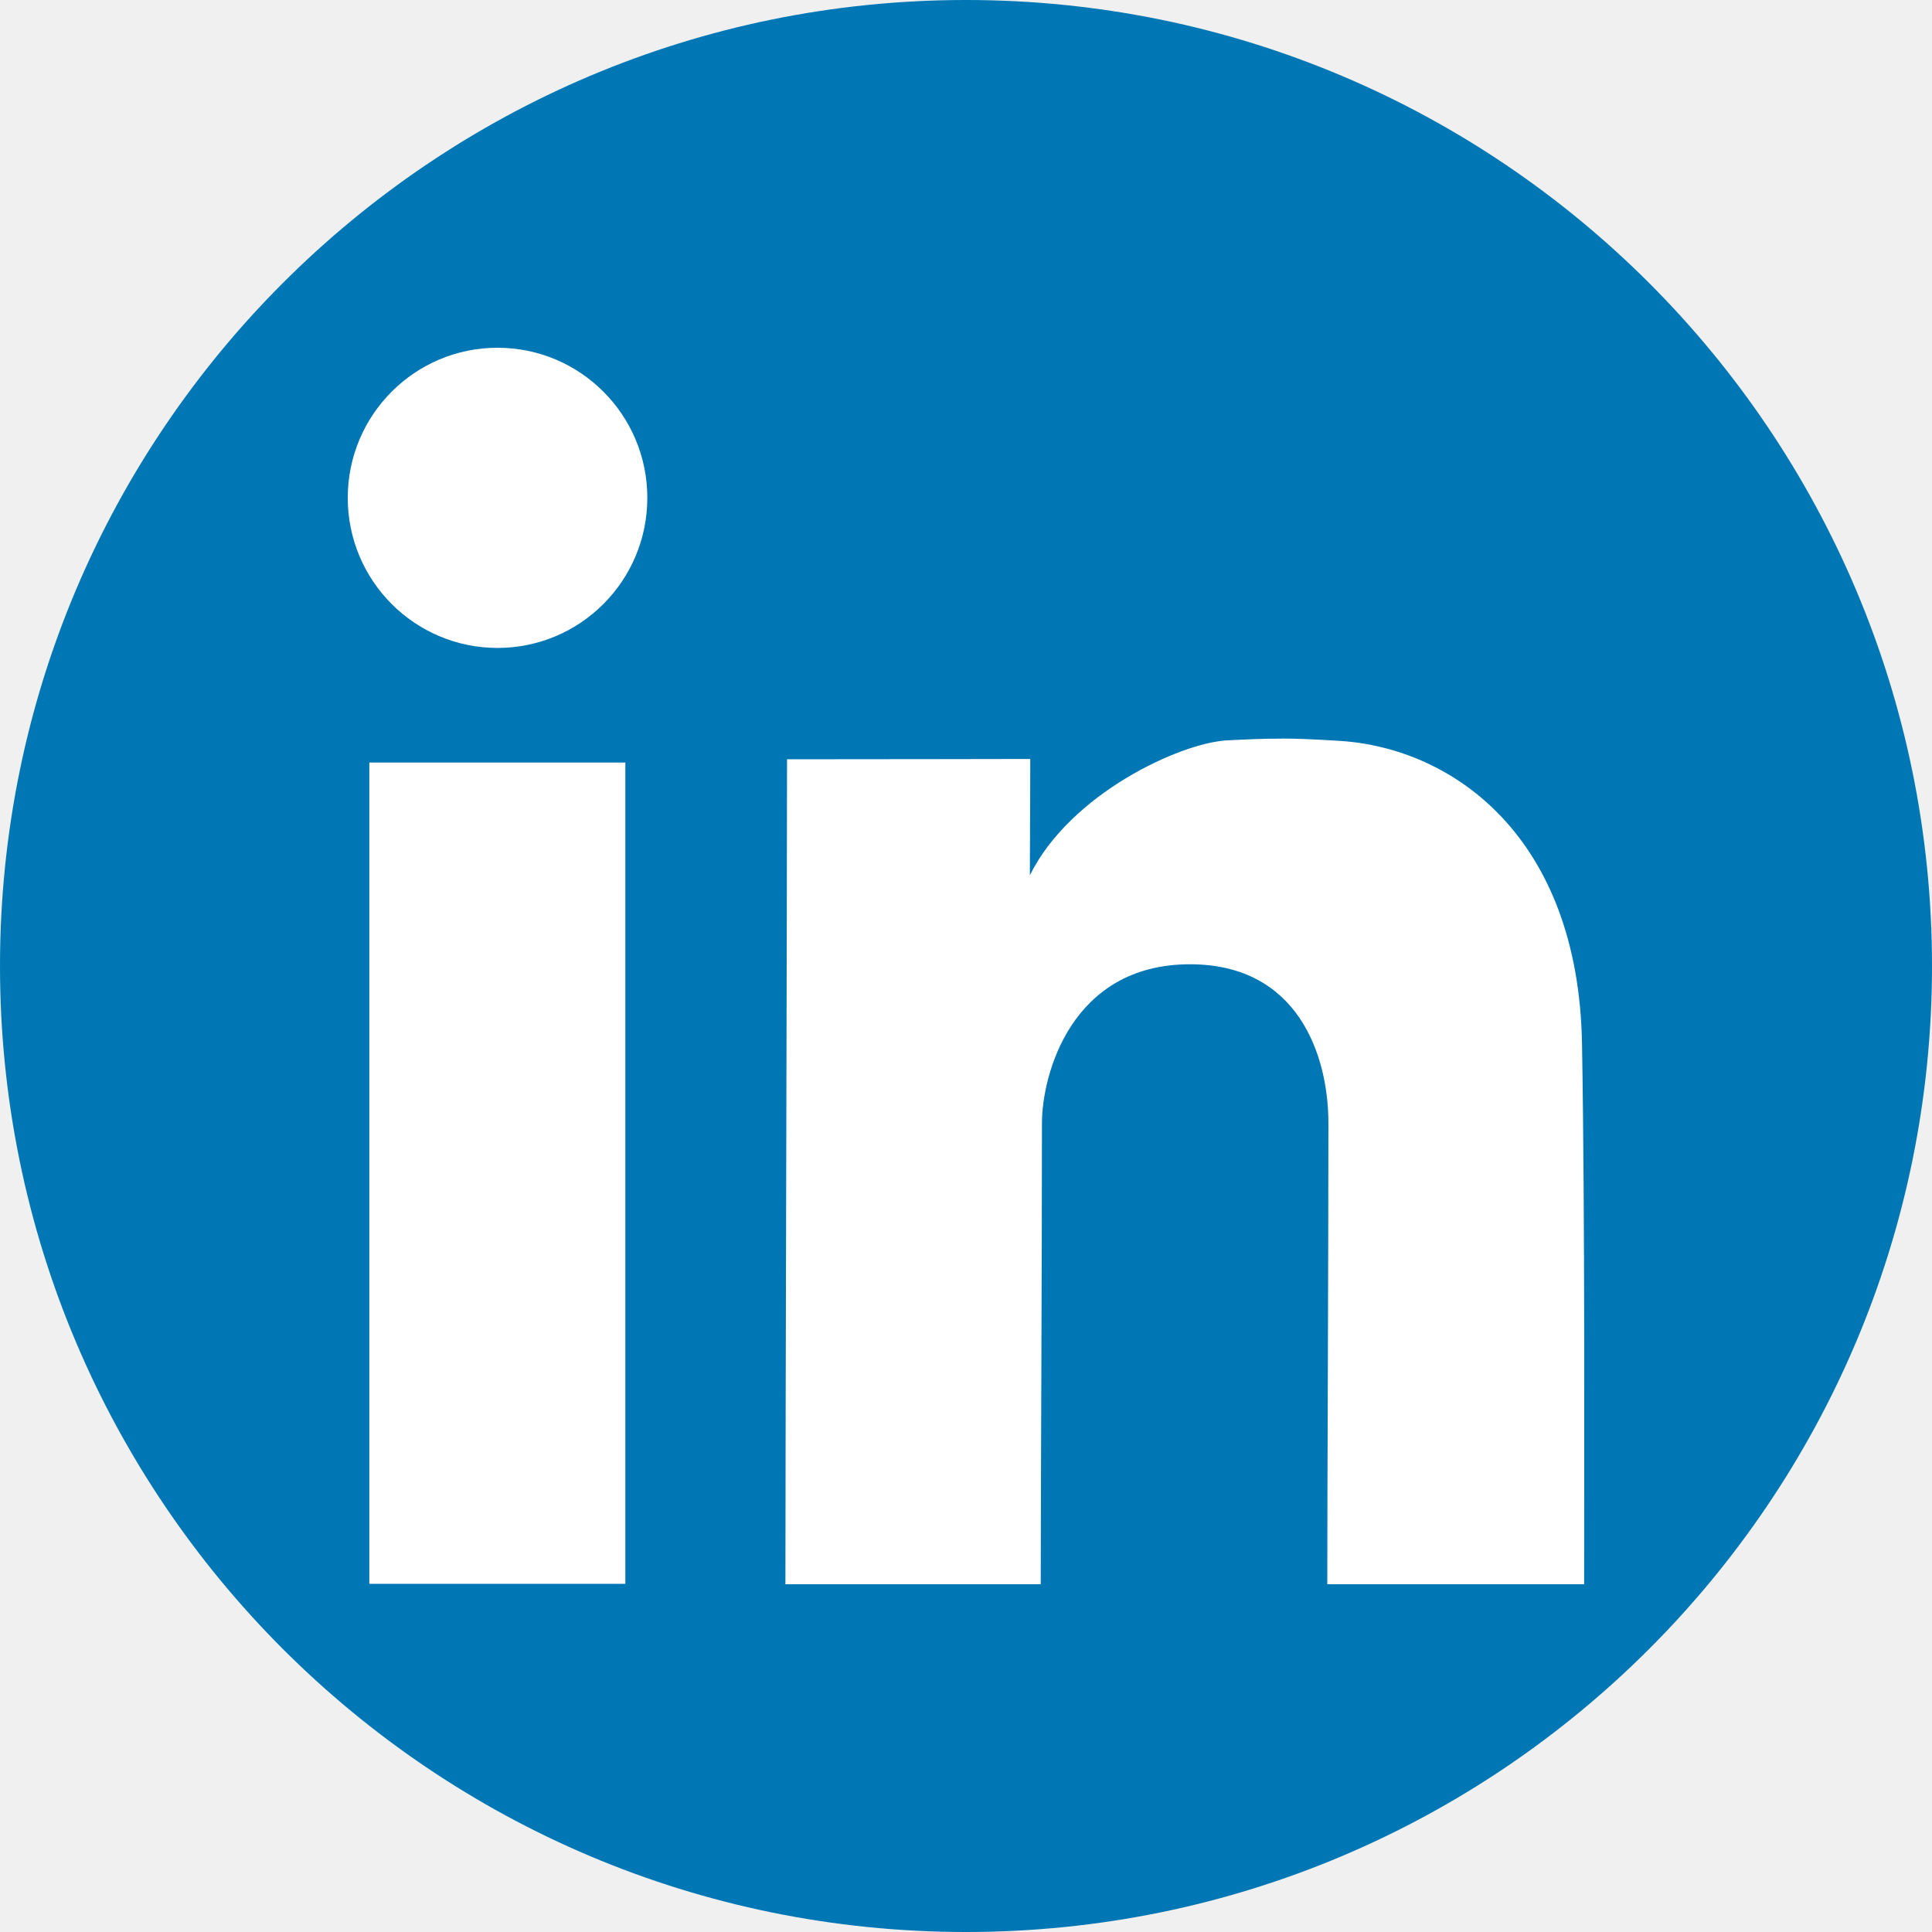
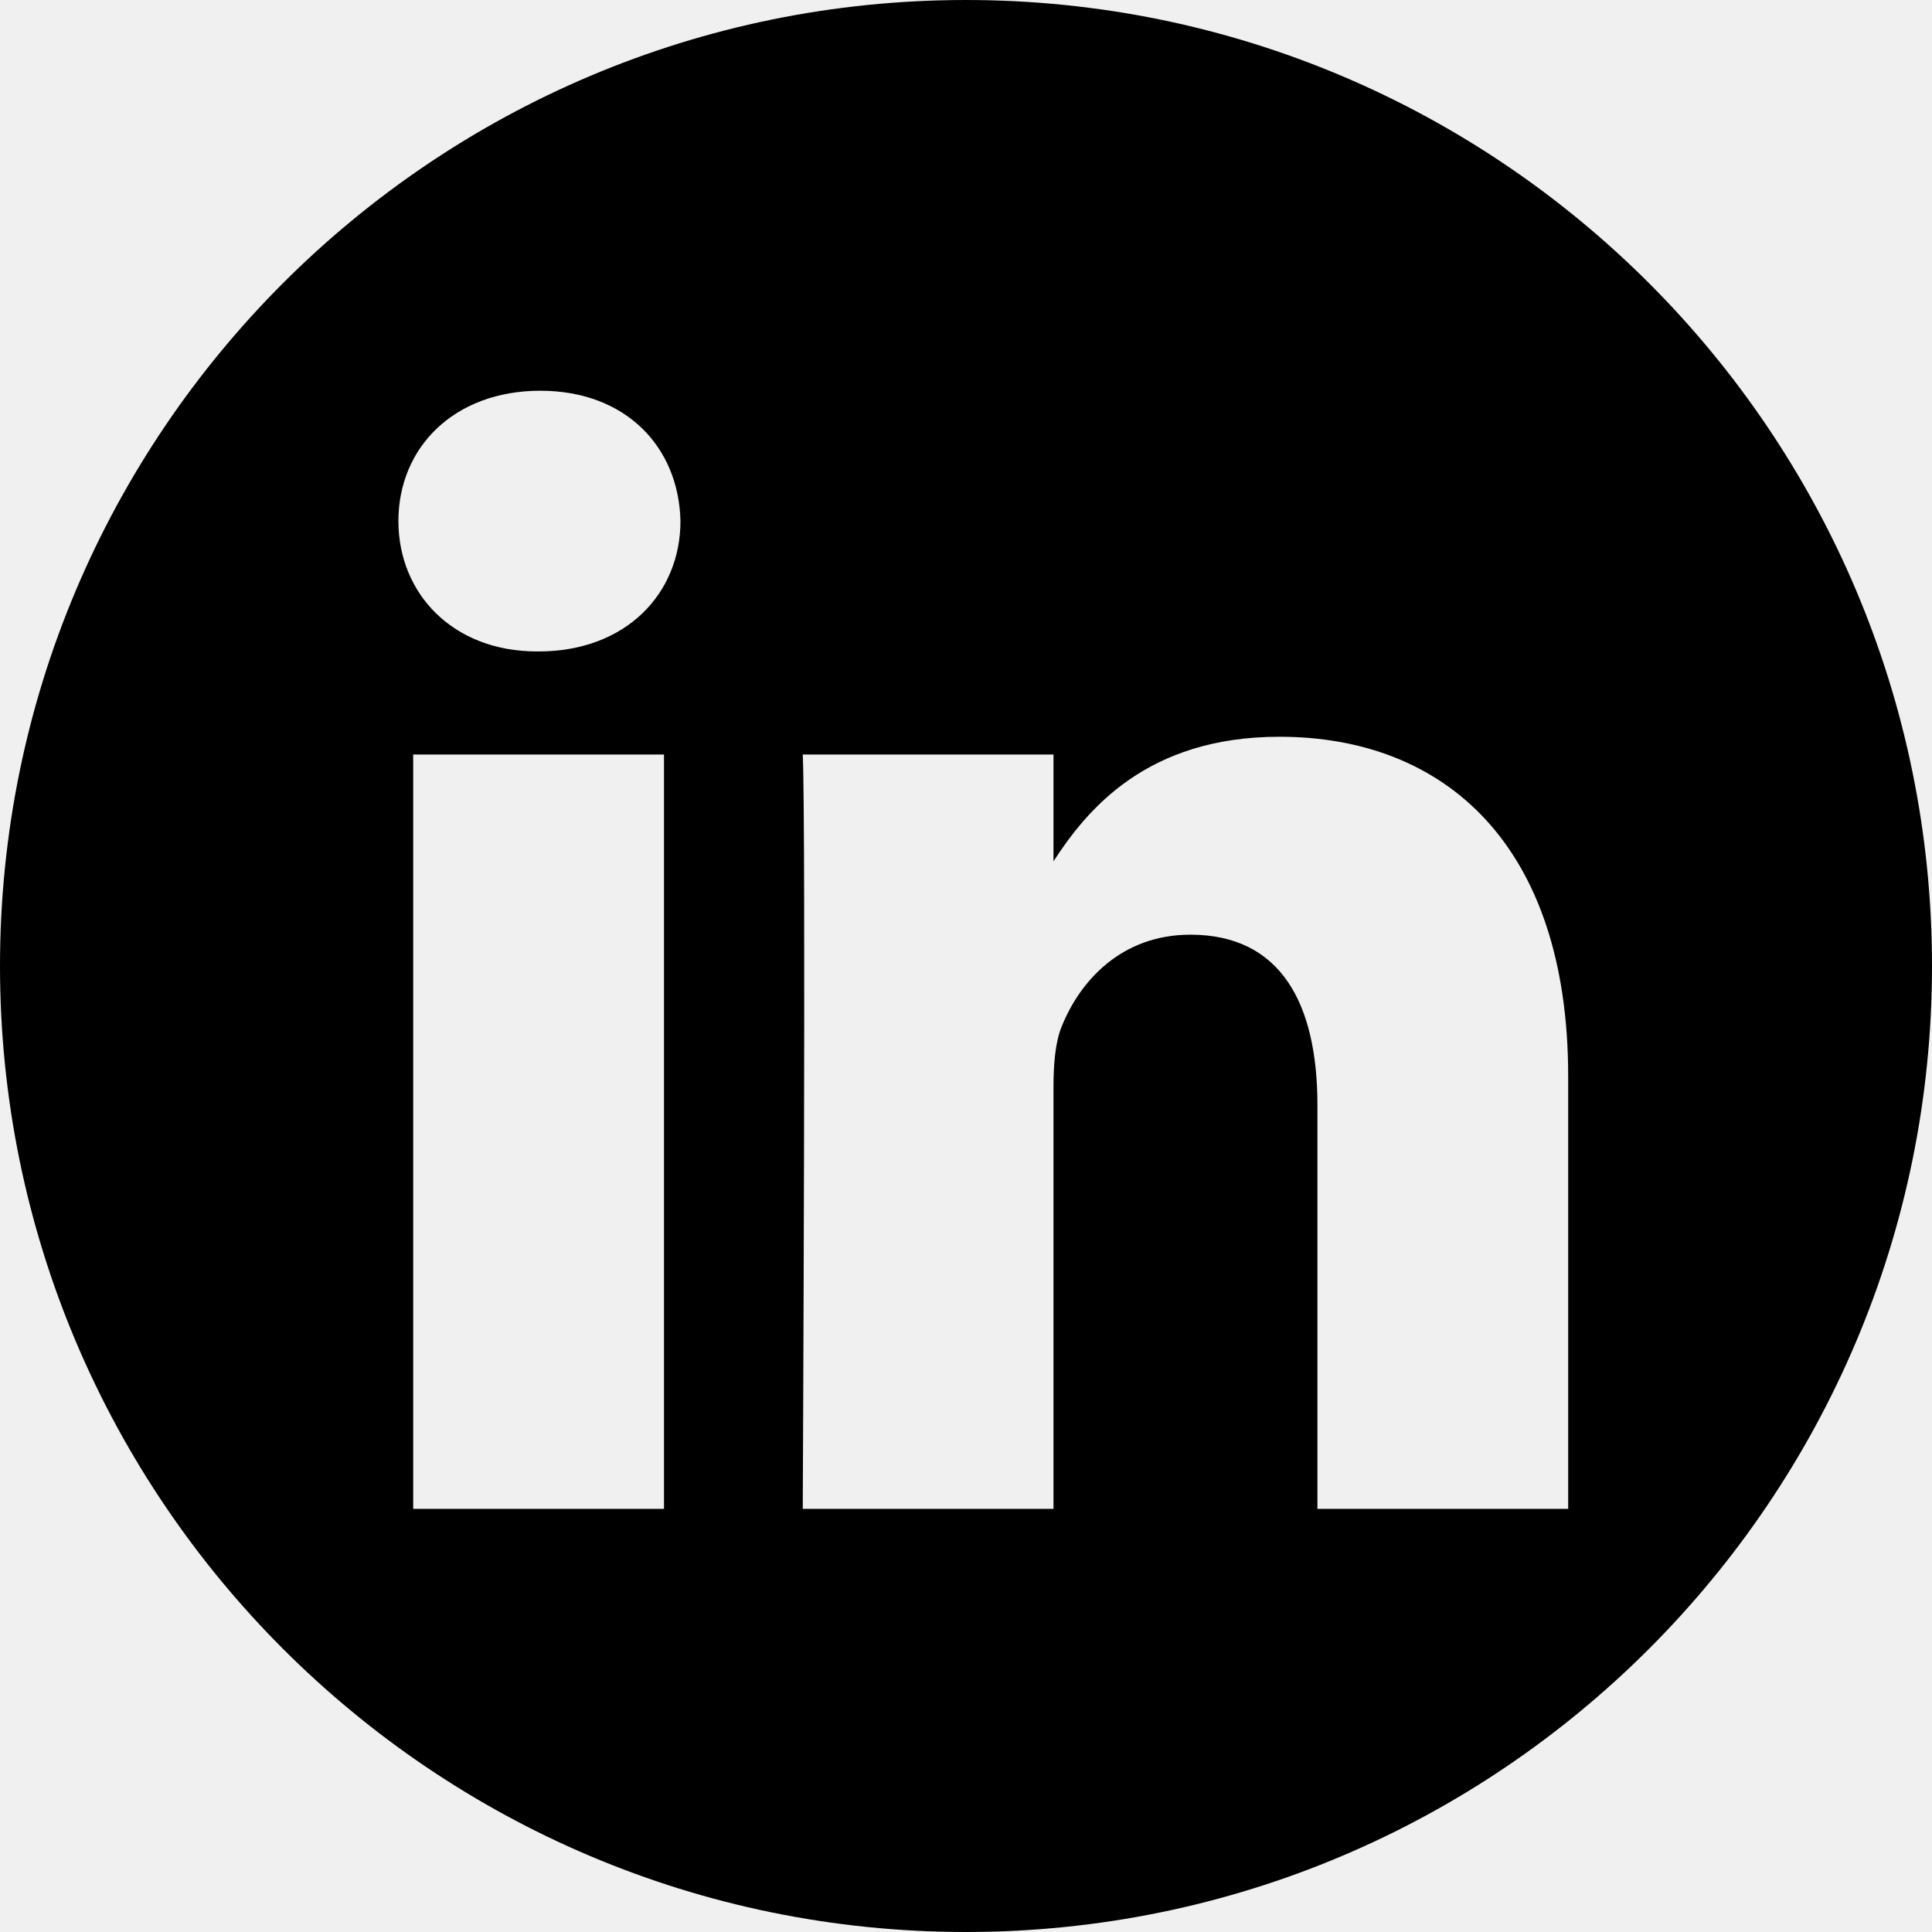
- <svg xmlns="http://www.w3.org/2000/svg" height="500" id="svg2" version="1.1" width="500">
-   <defs id="defs4" />
-   <g id="layer1" transform="translate(0,-552.3622)">
-     <rect height="500" id="rect2990-1" rx="250" ry="250" style="fill:#0077b5;fill-opacity:1;stroke:none" width="500" x="0" y="552.362" />
-     <g id="layer1-9" transform="translate(-549.0051,80.29437)" />
-     <g id="layer1-6" transform="translate(-575.7143,40)" />
-     <g id="layer1-92" transform="matrix(0.9953304,0,0,0.9971677,619.97,-73.12864)">
-       <g id="layer1-9-7" transform="translate(-1068,-236)" />
-     </g>
-     <path d="M 128.763,642.362 C 107.35,642.362 90,659.751 90,681.204 c 0,21.453 17.35,38.842 38.763,38.842 21.414,0 38.763,-17.389 38.763,-38.842 0,-21.453 -17.35,-38.842 -38.763,-38.842 z m 203.026,101.132 0,0.026 c -4.378,-0.016 -8.626,0.16 -14.184,0.447 -12.189,0.631 -40.656,13.838 -51.079,34.921 0,-9.153 0.105,-17.56 0.105,-30.105 -12.485,0 -28.824,0.079 -62.947,0.079 0,38.308 -0.421,173.971 -0.421,213.5 l 66.079,0 c 0,-23.45 0.316,-82.353 0.316,-119.342 0,-12.42 7.508,-41.105 38.316,-41.105 27.974,0 35.816,23.577 35.816,41.105 0,38.523 -0.289,92.976 -0.289,119.342 l 66.474,0 c 0,-25.772 0.236,-95.779 -0.553,-139.947 -0.958,-53.628 -33.533,-76.51 -62.763,-78.316 -6.015,-0.371 -10.49,-0.589 -14.868,-0.605 z m -236.211,6.211 0,212.553 66.263,0 0,-212.553 -66.263,0 z" id="rect2989-1-7" style="fill:#ffffff;fill-opacity:1;stroke:none" />
-   </g>
+ <svg xmlns="http://www.w3.org/2000/svg" height="100%" style="fill-rule:evenodd;clip-rule:evenodd;stroke-linejoin:round;stroke-miterlimit:2;" version="1.1" viewBox="0 0 512 512" width="100%" xml:space="preserve">
+   <path d="M256,0c141.29,0 256,114.71 256,256c0,141.29 -114.71,256 -256,256c-141.29,0 -256,-114.71 -256,-256c0,-141.29 114.71,-256 256,-256Zm-80.037,399.871l0,-199.921l-66.464,0l0,199.921l66.464,0Zm239.62,0l0,-114.646c0,-61.409 -32.787,-89.976 -76.509,-89.976c-35.255,0 -51.047,19.389 -59.889,33.007l0,-28.306l-66.447,0c0.881,18.757 0,199.921 0,199.921l66.446,0l0,-111.65c0,-5.976 0.43,-11.95 2.191,-16.221c4.795,-11.935 15.737,-24.299 34.095,-24.299c24.034,0 33.663,18.34 33.663,45.204l0,106.966l66.45,0Zm-272.403,-296.321c-22.74,0 -37.597,14.95 -37.597,34.545c0,19.182 14.405,34.544 36.717,34.544l0.429,0c23.175,0 37.6,-15.362 37.6,-34.544c-0.43,-19.595 -14.424,-34.545 -37.149,-34.545Z" />
</svg>
